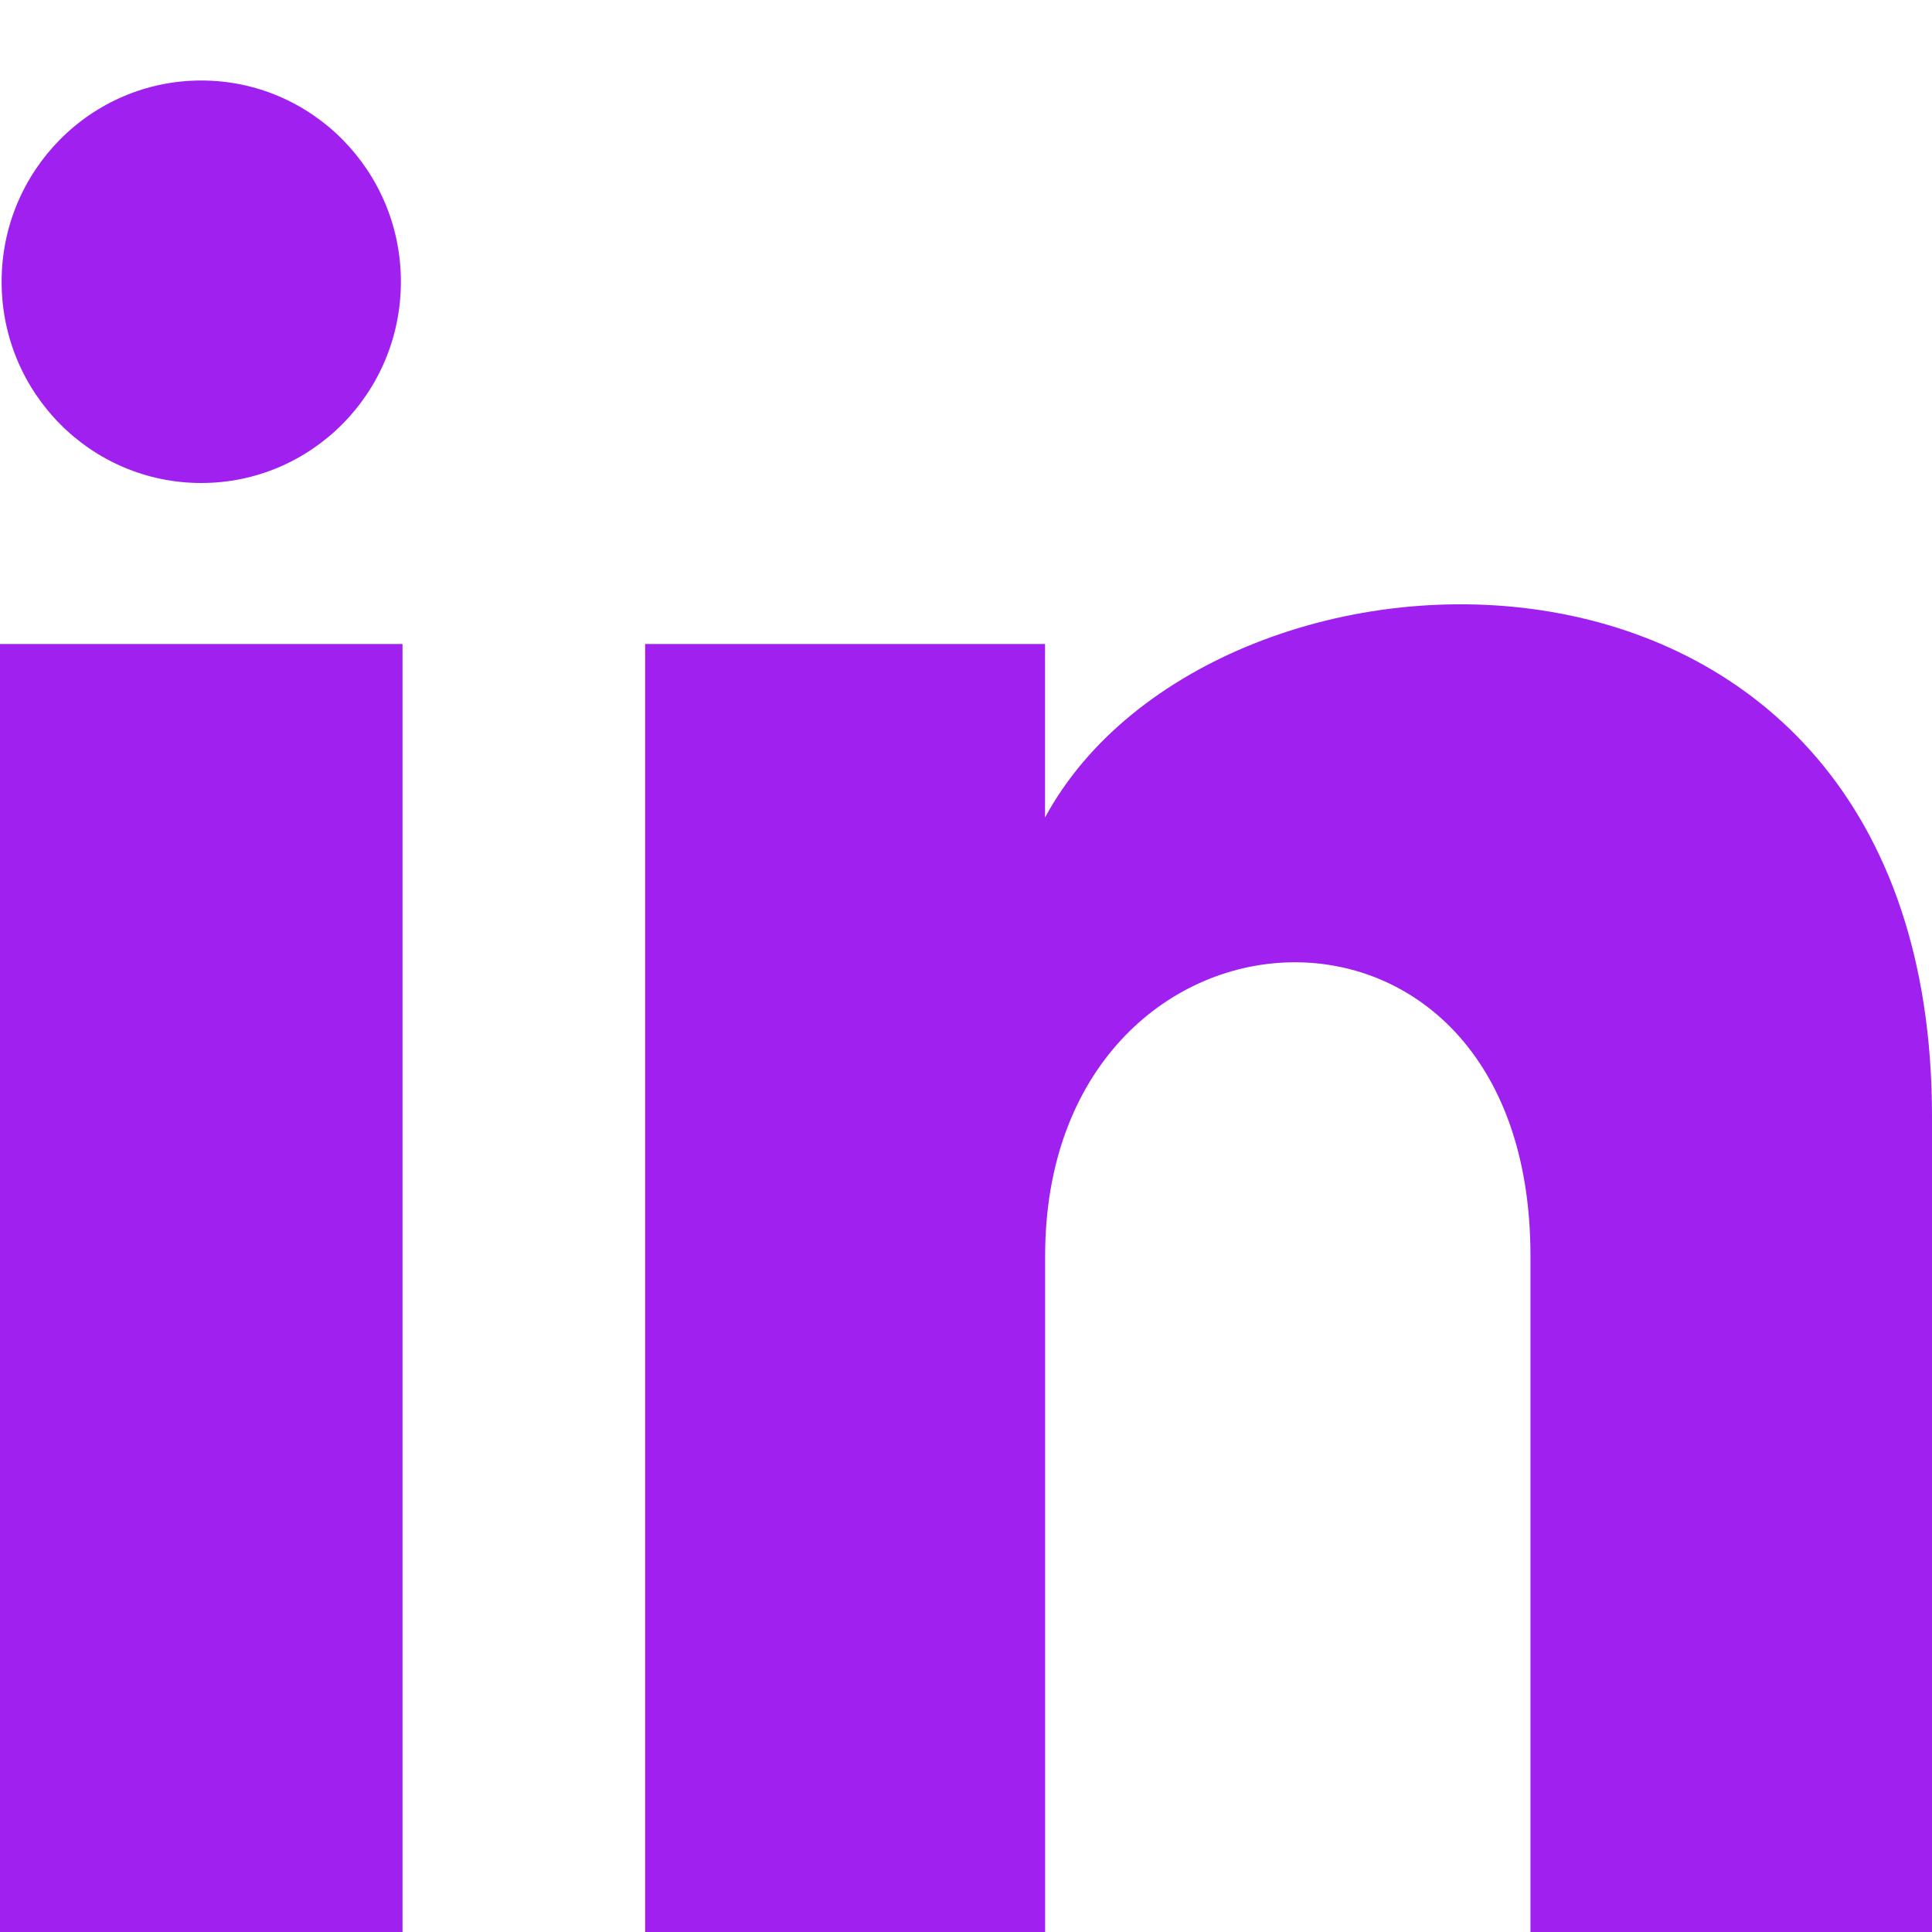
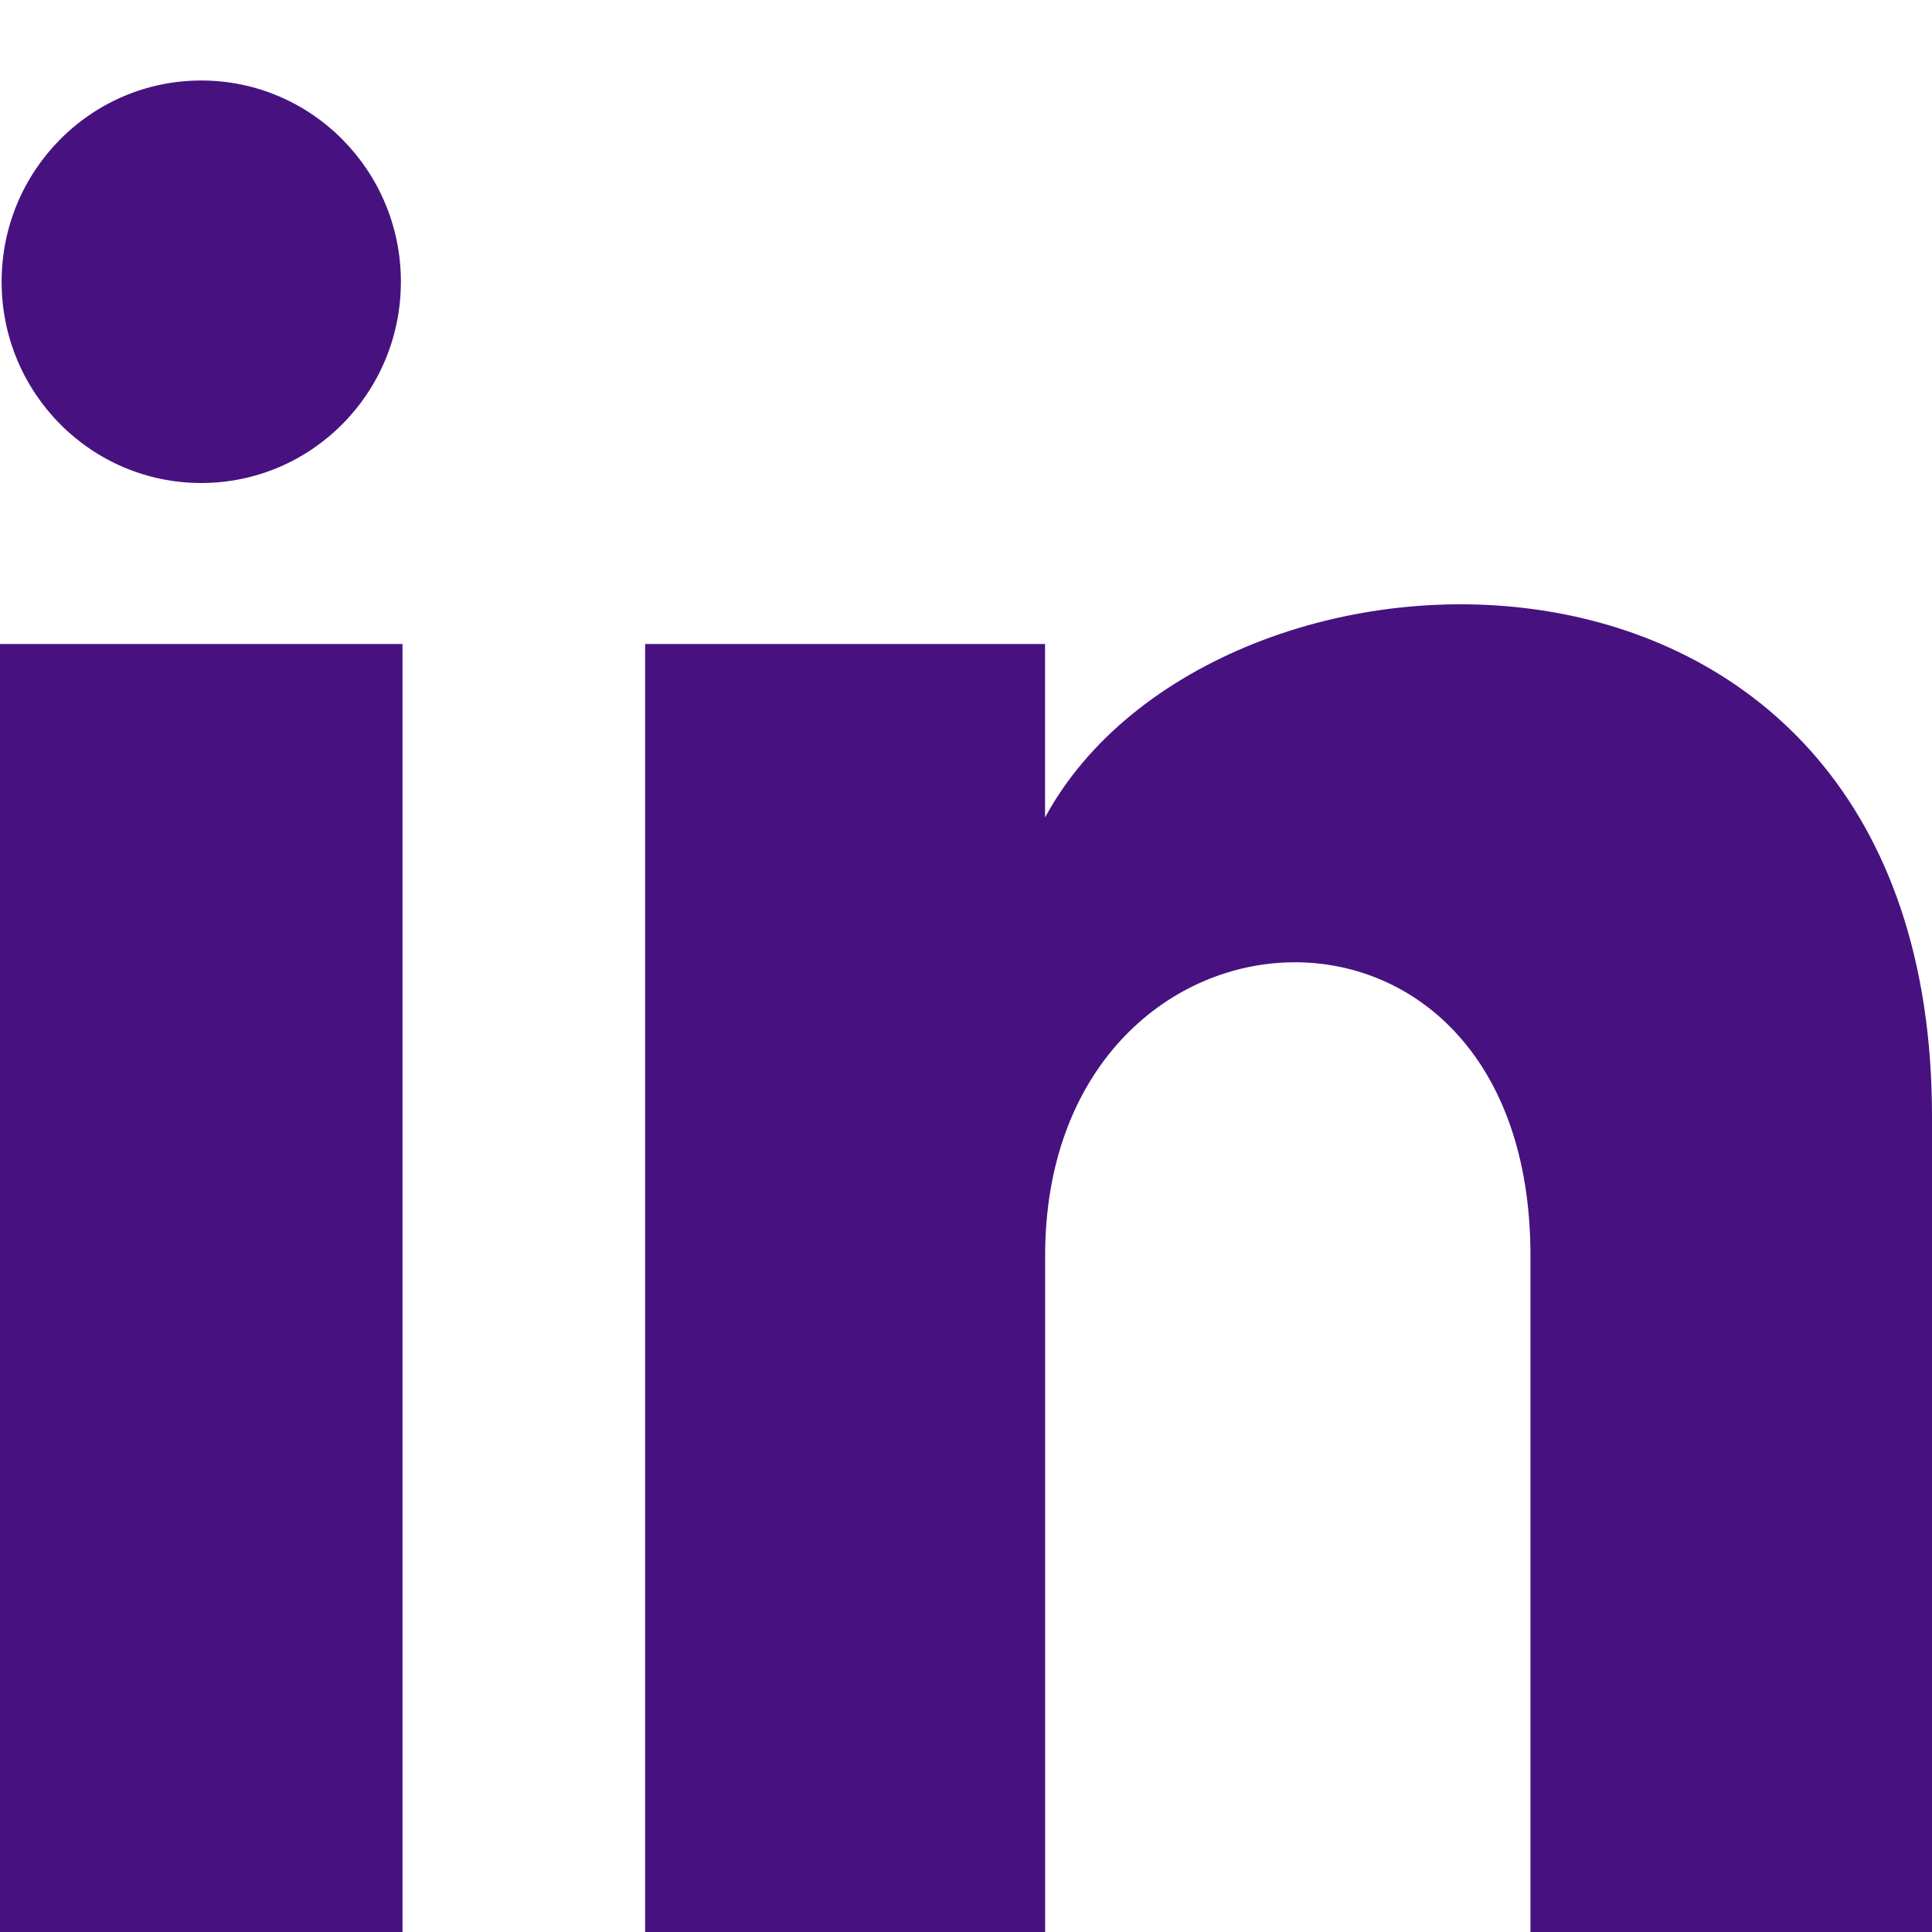
<svg xmlns="http://www.w3.org/2000/svg" width="24" height="24" viewBox="0 0 24 24">
-   <path fill="#a020f0" d="M4.98 3.5c0 1.381-1.11 2.5-2.48 2.5s-2.48-1.119-2.48-2.5c0-1.38 1.11-2.5 2.48-2.5s2.48 1.12 2.48 2.5zm.02 4.5h-5v16h5v-16zm7.982 0h-4.968v16h4.969v-8.399c0-4.67 6.029-5.052 6.029 0v8.399h4.988v-10.131c0-7.88-8.922-7.593-11.018-3.714v-2.155z" />
+   <path fill="#471280" d="M4.98 3.5c0 1.381-1.11 2.5-2.48 2.5s-2.48-1.119-2.48-2.5c0-1.38 1.11-2.5 2.48-2.5s2.48 1.12 2.48 2.5zm.02 4.5h-5v16h5v-16zm7.982 0h-4.968v16h4.969v-8.399c0-4.67 6.029-5.052 6.029 0v8.399h4.988v-10.131c0-7.88-8.922-7.593-11.018-3.714v-2.155z" />
</svg>
